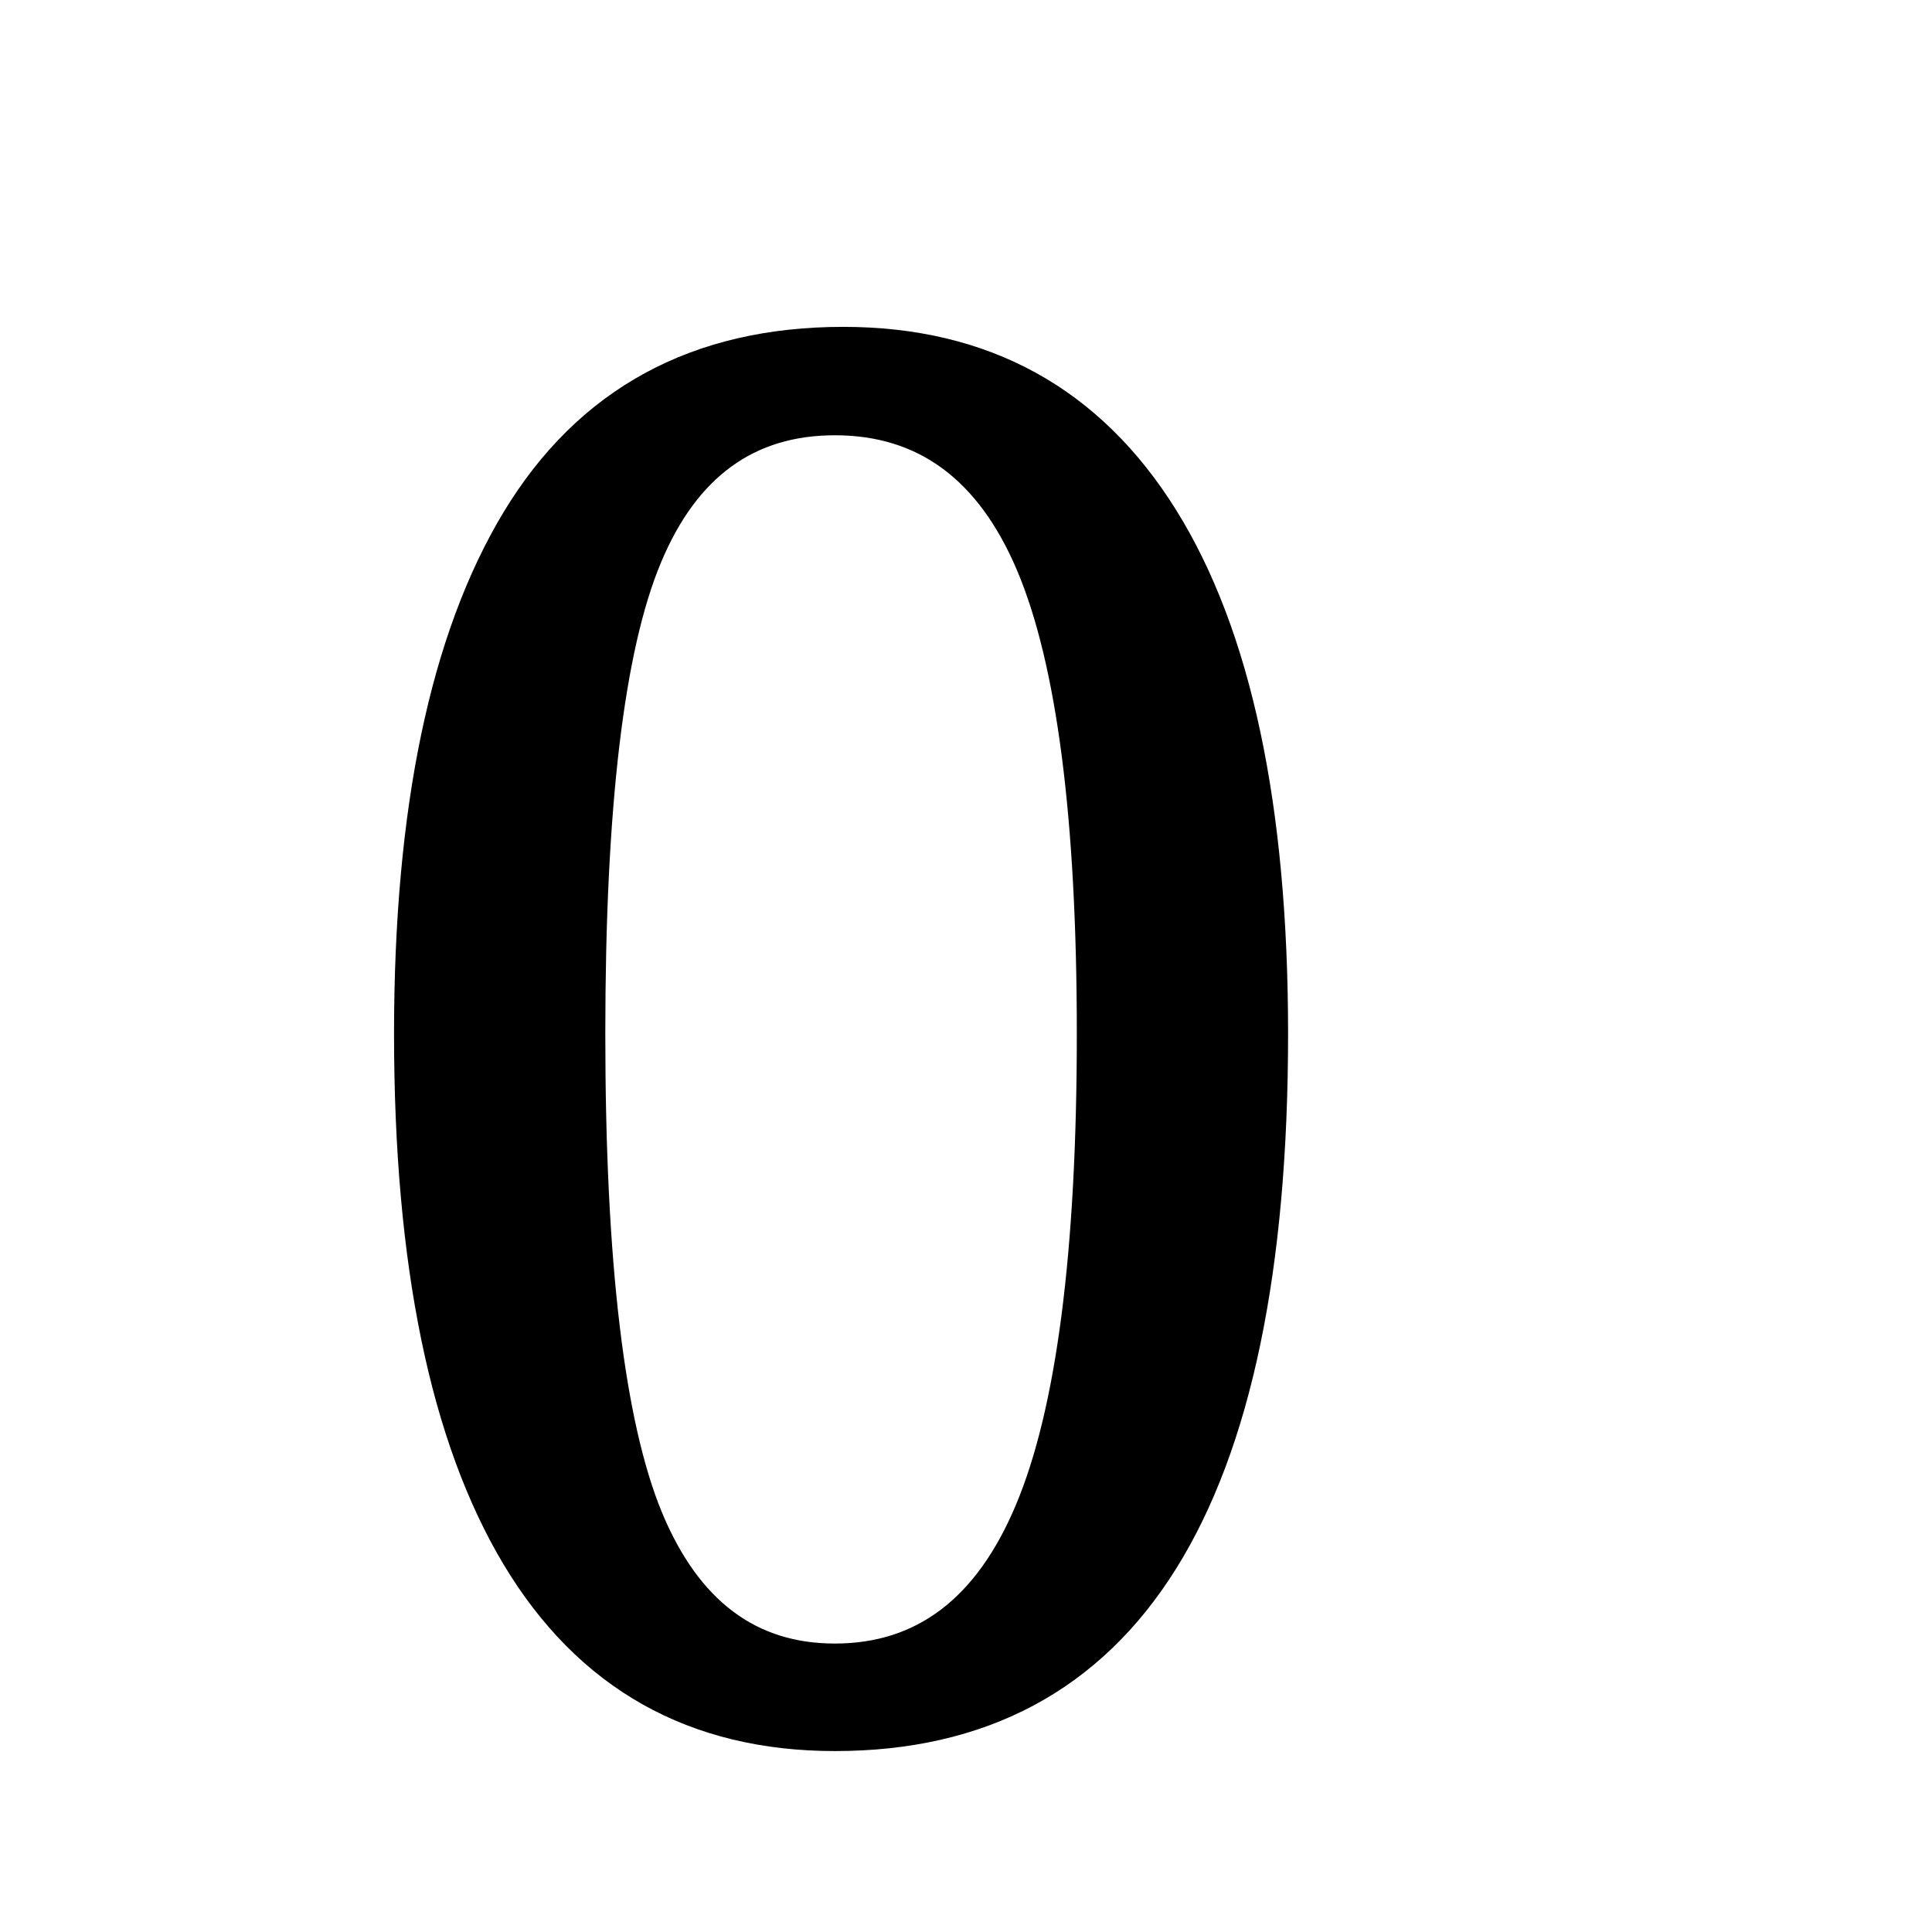
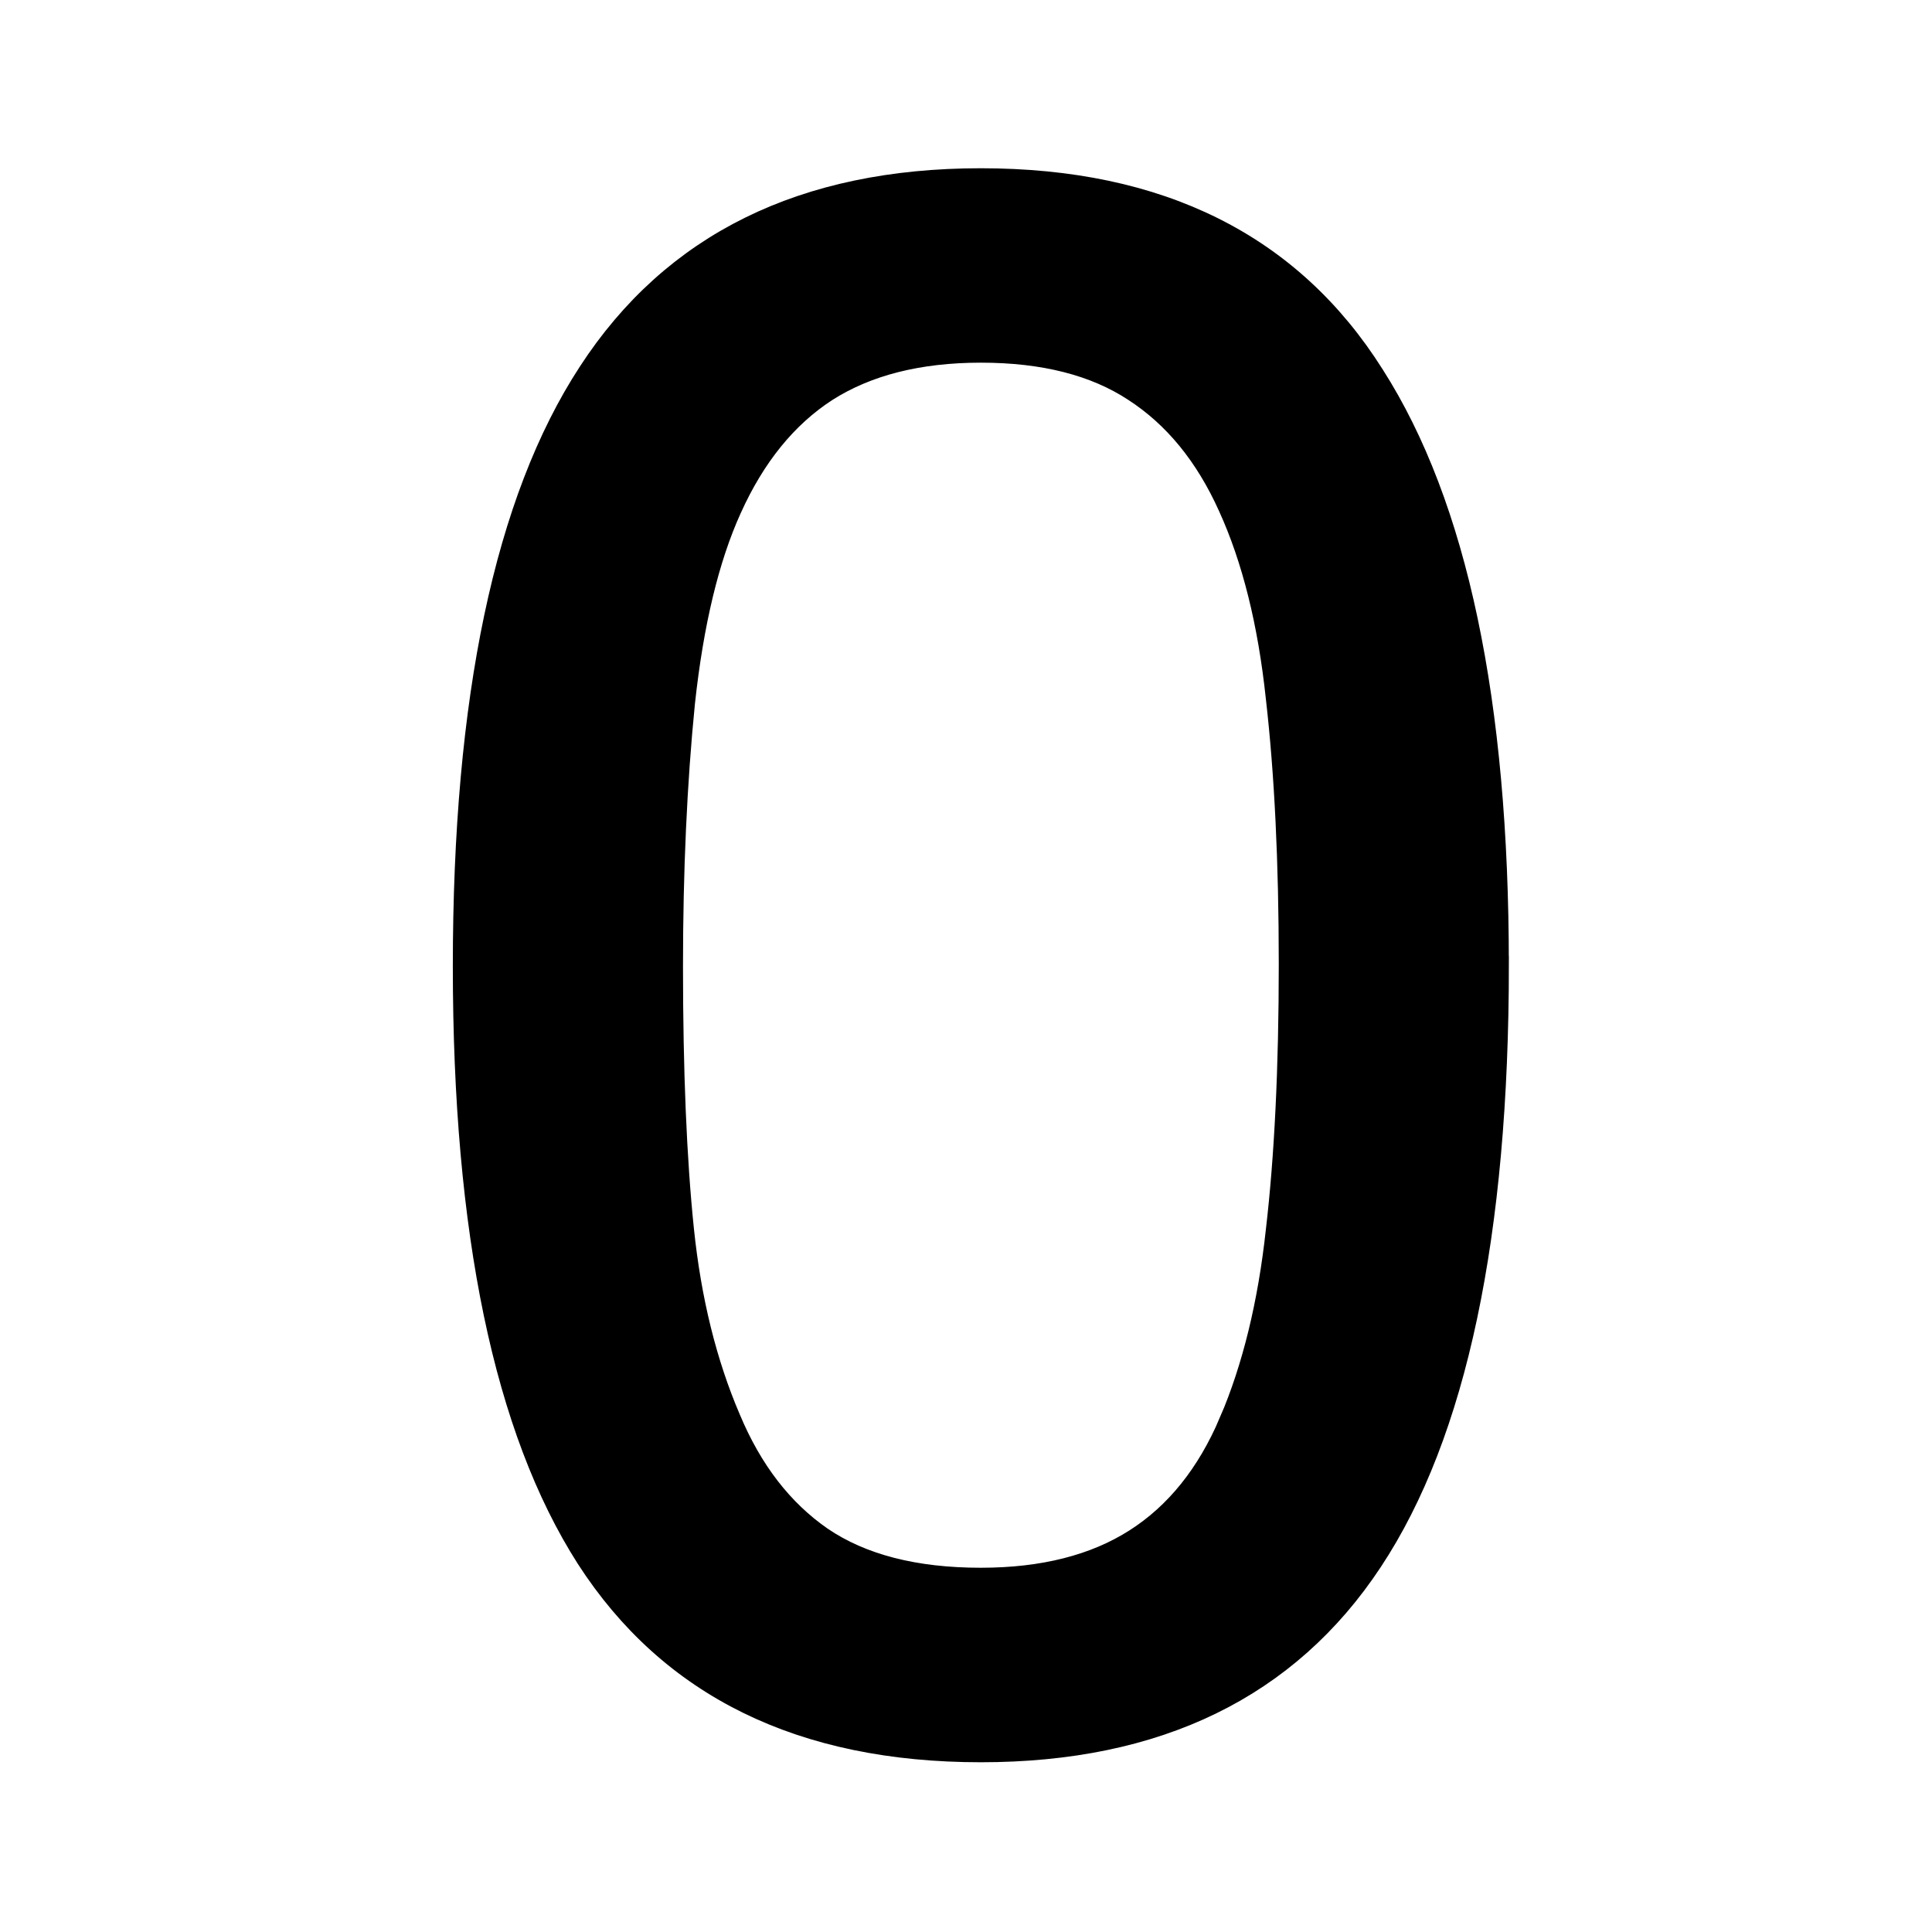
<svg xmlns="http://www.w3.org/2000/svg" width="256" height="256" viewBox="0 0 67.733 67.733" version="1.1" id="svg1">
+   <defs id="defs1" />
  <g id="layer1">
-     <text xml:space="preserve" style="font-size:72.127px;text-align:start;writing-mode:lr-tb;direction:ltr;text-anchor:start;fill:#000000;stroke-width:0.966" x="11.628" y="59.844" id="text5" stroke="black" transform="scale(0.9941405,1.005894)">
-       <tspan id="tspan5" style="stroke-width:0.966" x="11.628" y="59.844">0</tspan>
-     </text>
+     <path d="m 52.728,33.607 q 0,14.123 -4.438,20.744 -4.402,6.586 -13.7,6.586 -9.439,0 -13.806,-6.692 -4.332,-6.692 -4.332,-20.568 0,-13.982 4.402,-20.638 4.402,-6.692 13.735,-6.692 9.439,0 13.77,6.797 4.367,6.762 4.367,20.462 z m -9.262,15.989 q 1.233,-2.853 1.655,-6.692 0.458,-3.874 0.458,-9.298 0,-5.353 -0.458,-9.298 -0.423,-3.944 -1.69,-6.692 -1.233,-2.712 -3.381,-4.085 -2.113,-1.374 -5.459,-1.374 -3.311,0 -5.494,1.374 -2.148,1.374 -3.416,4.156 -1.197,2.606 -1.655,6.797 -0.423,4.191 -0.423,9.192 0,5.494 0.387,9.192 0.387,3.698 1.655,6.621 1.162,2.747 3.275,4.191 2.148,1.444 5.67,1.444 3.311,0 5.494,-1.374 2.184,-1.374 3.381,-4.156 z" id="text5" style="font-size:72.127px;stroke:#000000;stroke-width:0.966" transform="scale(0.9941405,1.005894)" aria-label="0" />
  </g>
</svg>
